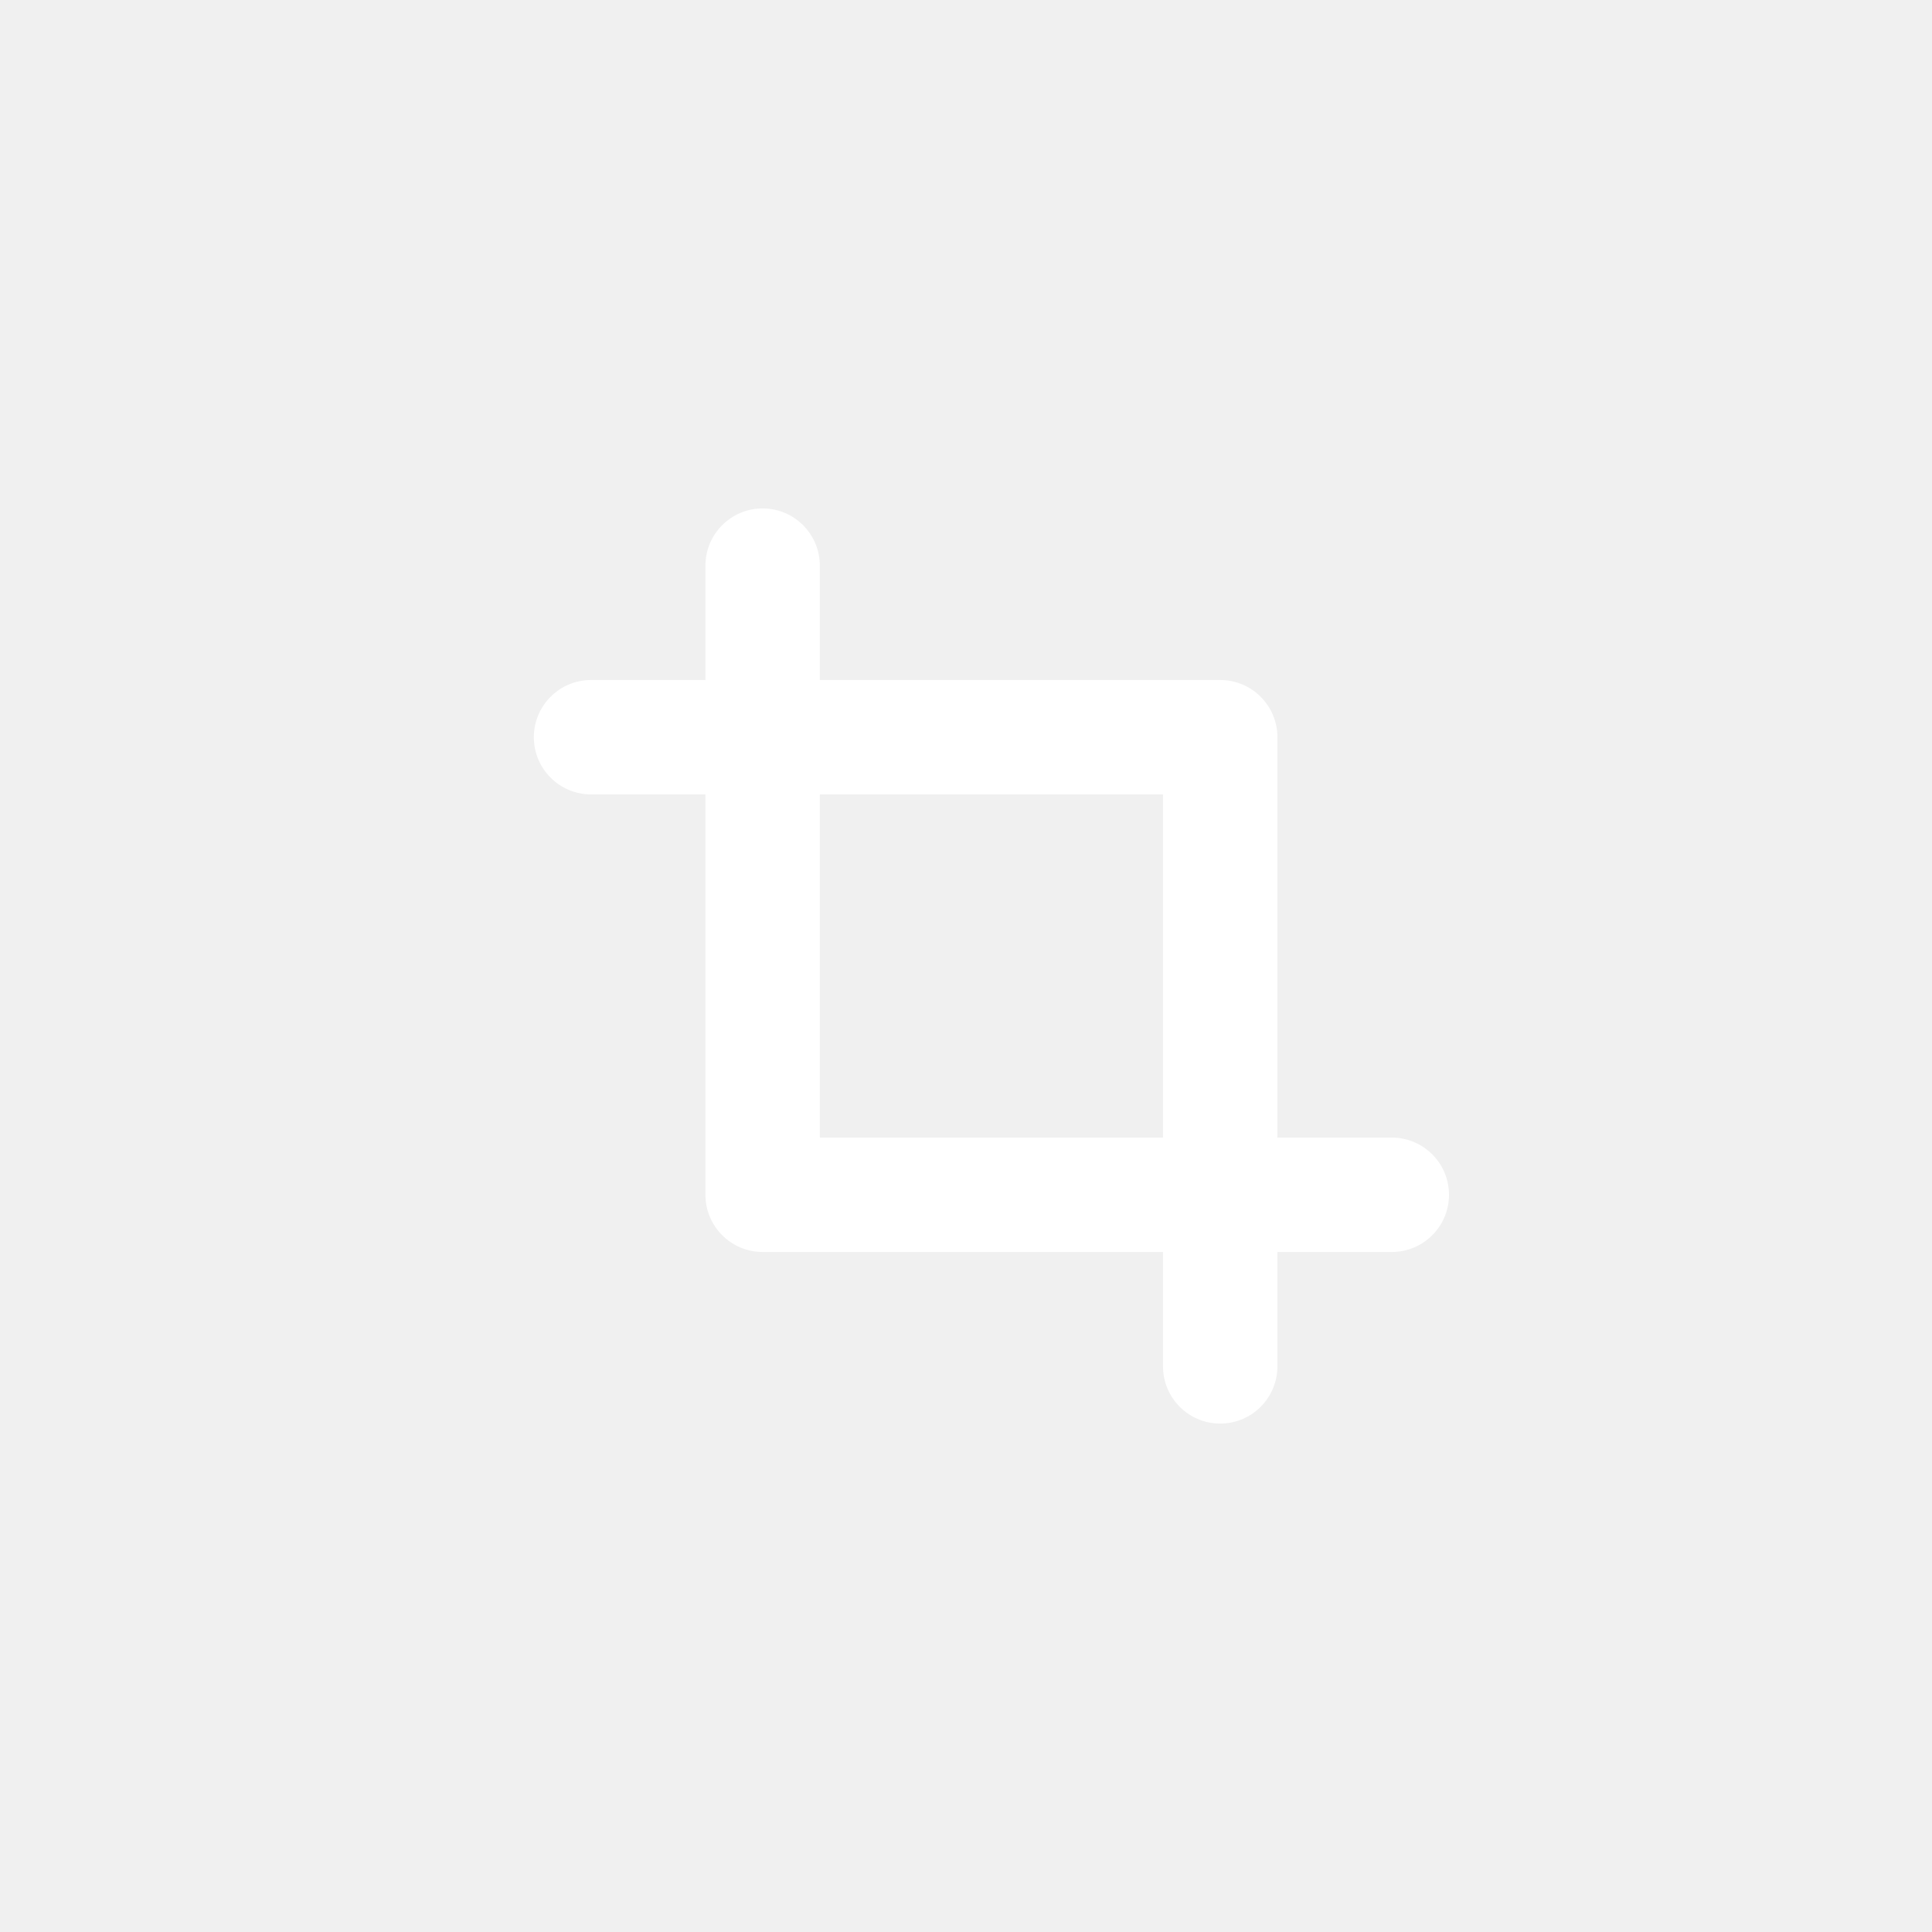
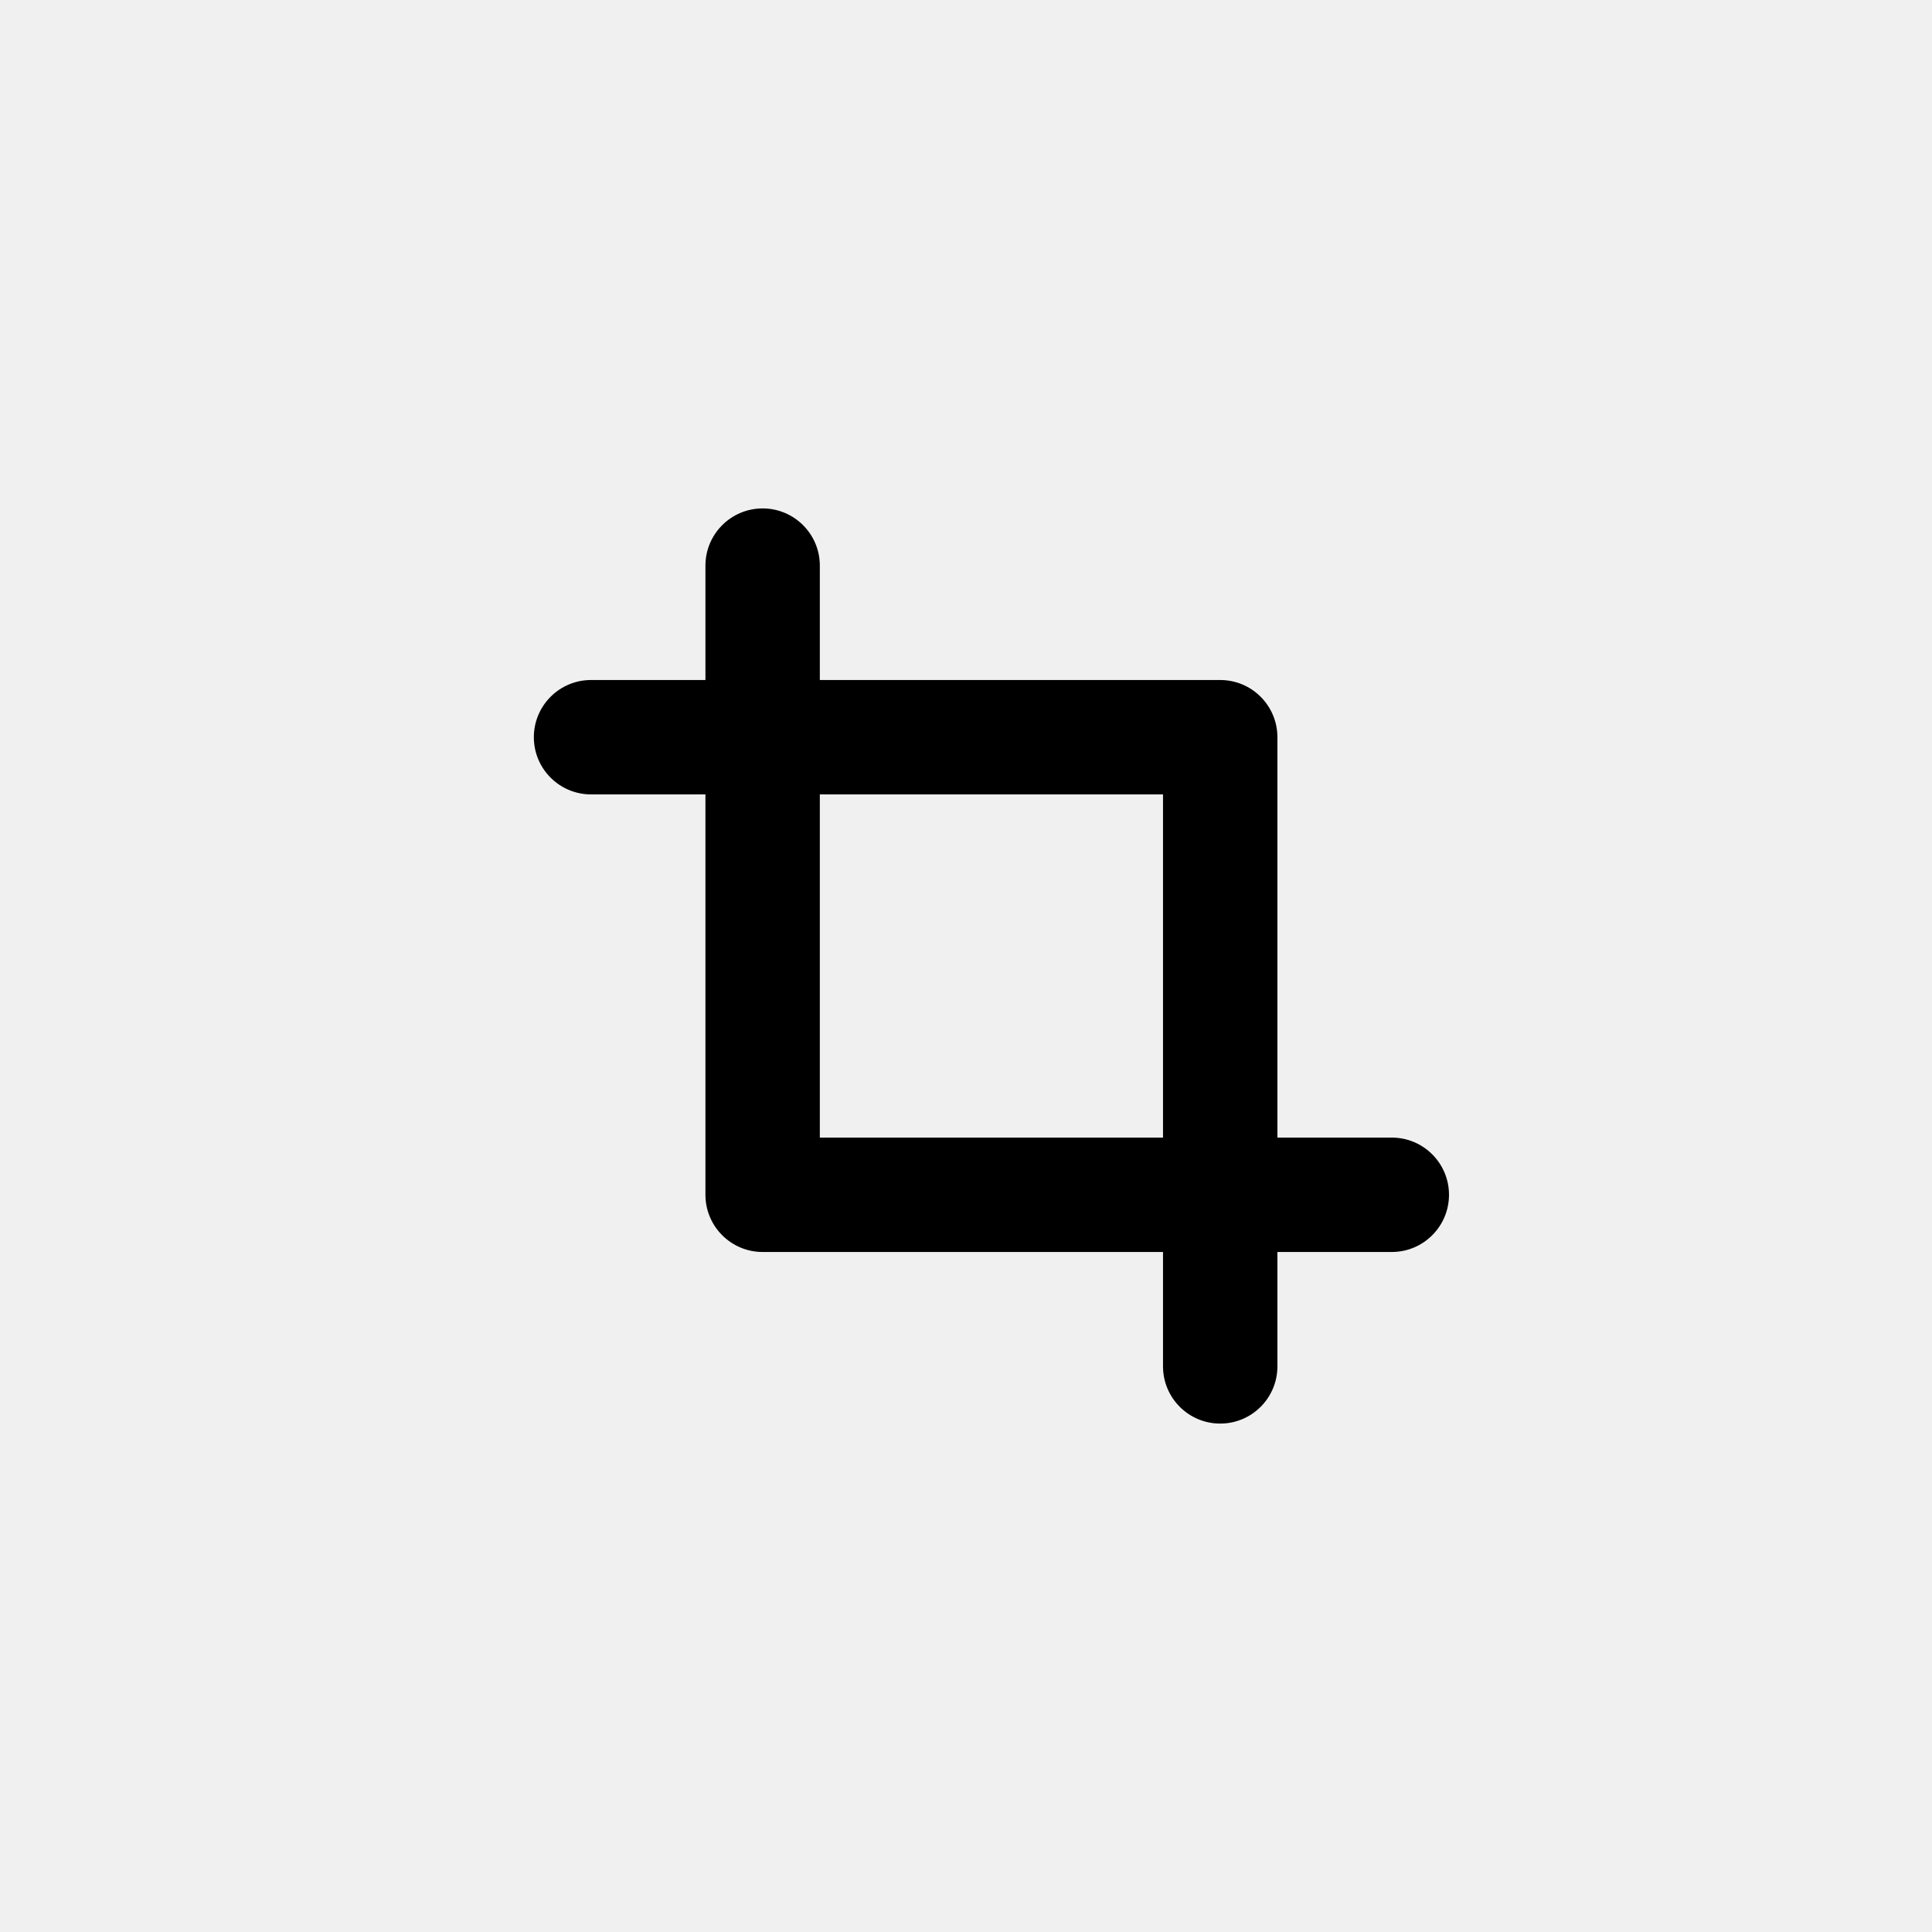
<svg xmlns="http://www.w3.org/2000/svg" width="38" height="38" viewBox="0 0 38 38" fill="none">
-   <path fill-rule="evenodd" clip-rule="evenodd" d="M15 10C15.621 10 16.125 10.504 16.125 11.125V13.375H24C24.621 13.375 25.125 13.879 25.125 14.5V22.375H27.375C27.996 22.375 28.5 22.879 28.5 23.5C28.5 24.121 27.996 24.625 27.375 24.625H25.125V26.875C25.125 27.496 24.621 28 24 28C23.379 28 22.875 27.496 22.875 26.875V24.625H15C14.379 24.625 13.875 24.121 13.875 23.5V15.625H11.625C11.004 15.625 10.5 15.121 10.5 14.5C10.5 13.879 11.004 13.375 11.625 13.375H13.875V11.125C13.875 10.504 14.379 10 15 10ZM16.125 15.625V22.375H22.875V15.625H16.125Z" fill="white" />
+   <path fill-rule="evenodd" clip-rule="evenodd" d="M15 10C15.621 10 16.125 10.504 16.125 11.125V13.375H24C24.621 13.375 25.125 13.879 25.125 14.5V22.375H27.375C27.996 22.375 28.5 22.879 28.5 23.5C28.5 24.121 27.996 24.625 27.375 24.625H25.125V26.875C25.125 27.496 24.621 28 24 28C23.379 28 22.875 27.496 22.875 26.875V24.625H15C14.379 24.625 13.875 24.121 13.875 23.5V15.625H11.625C11.004 15.625 10.5 15.121 10.5 14.5C10.5 13.879 11.004 13.375 11.625 13.375H13.875V11.125C13.875 10.504 14.379 10 15 10ZM16.125 15.625V22.375H22.875V15.625H16.125Z" fill="currentColor" />
</svg>
